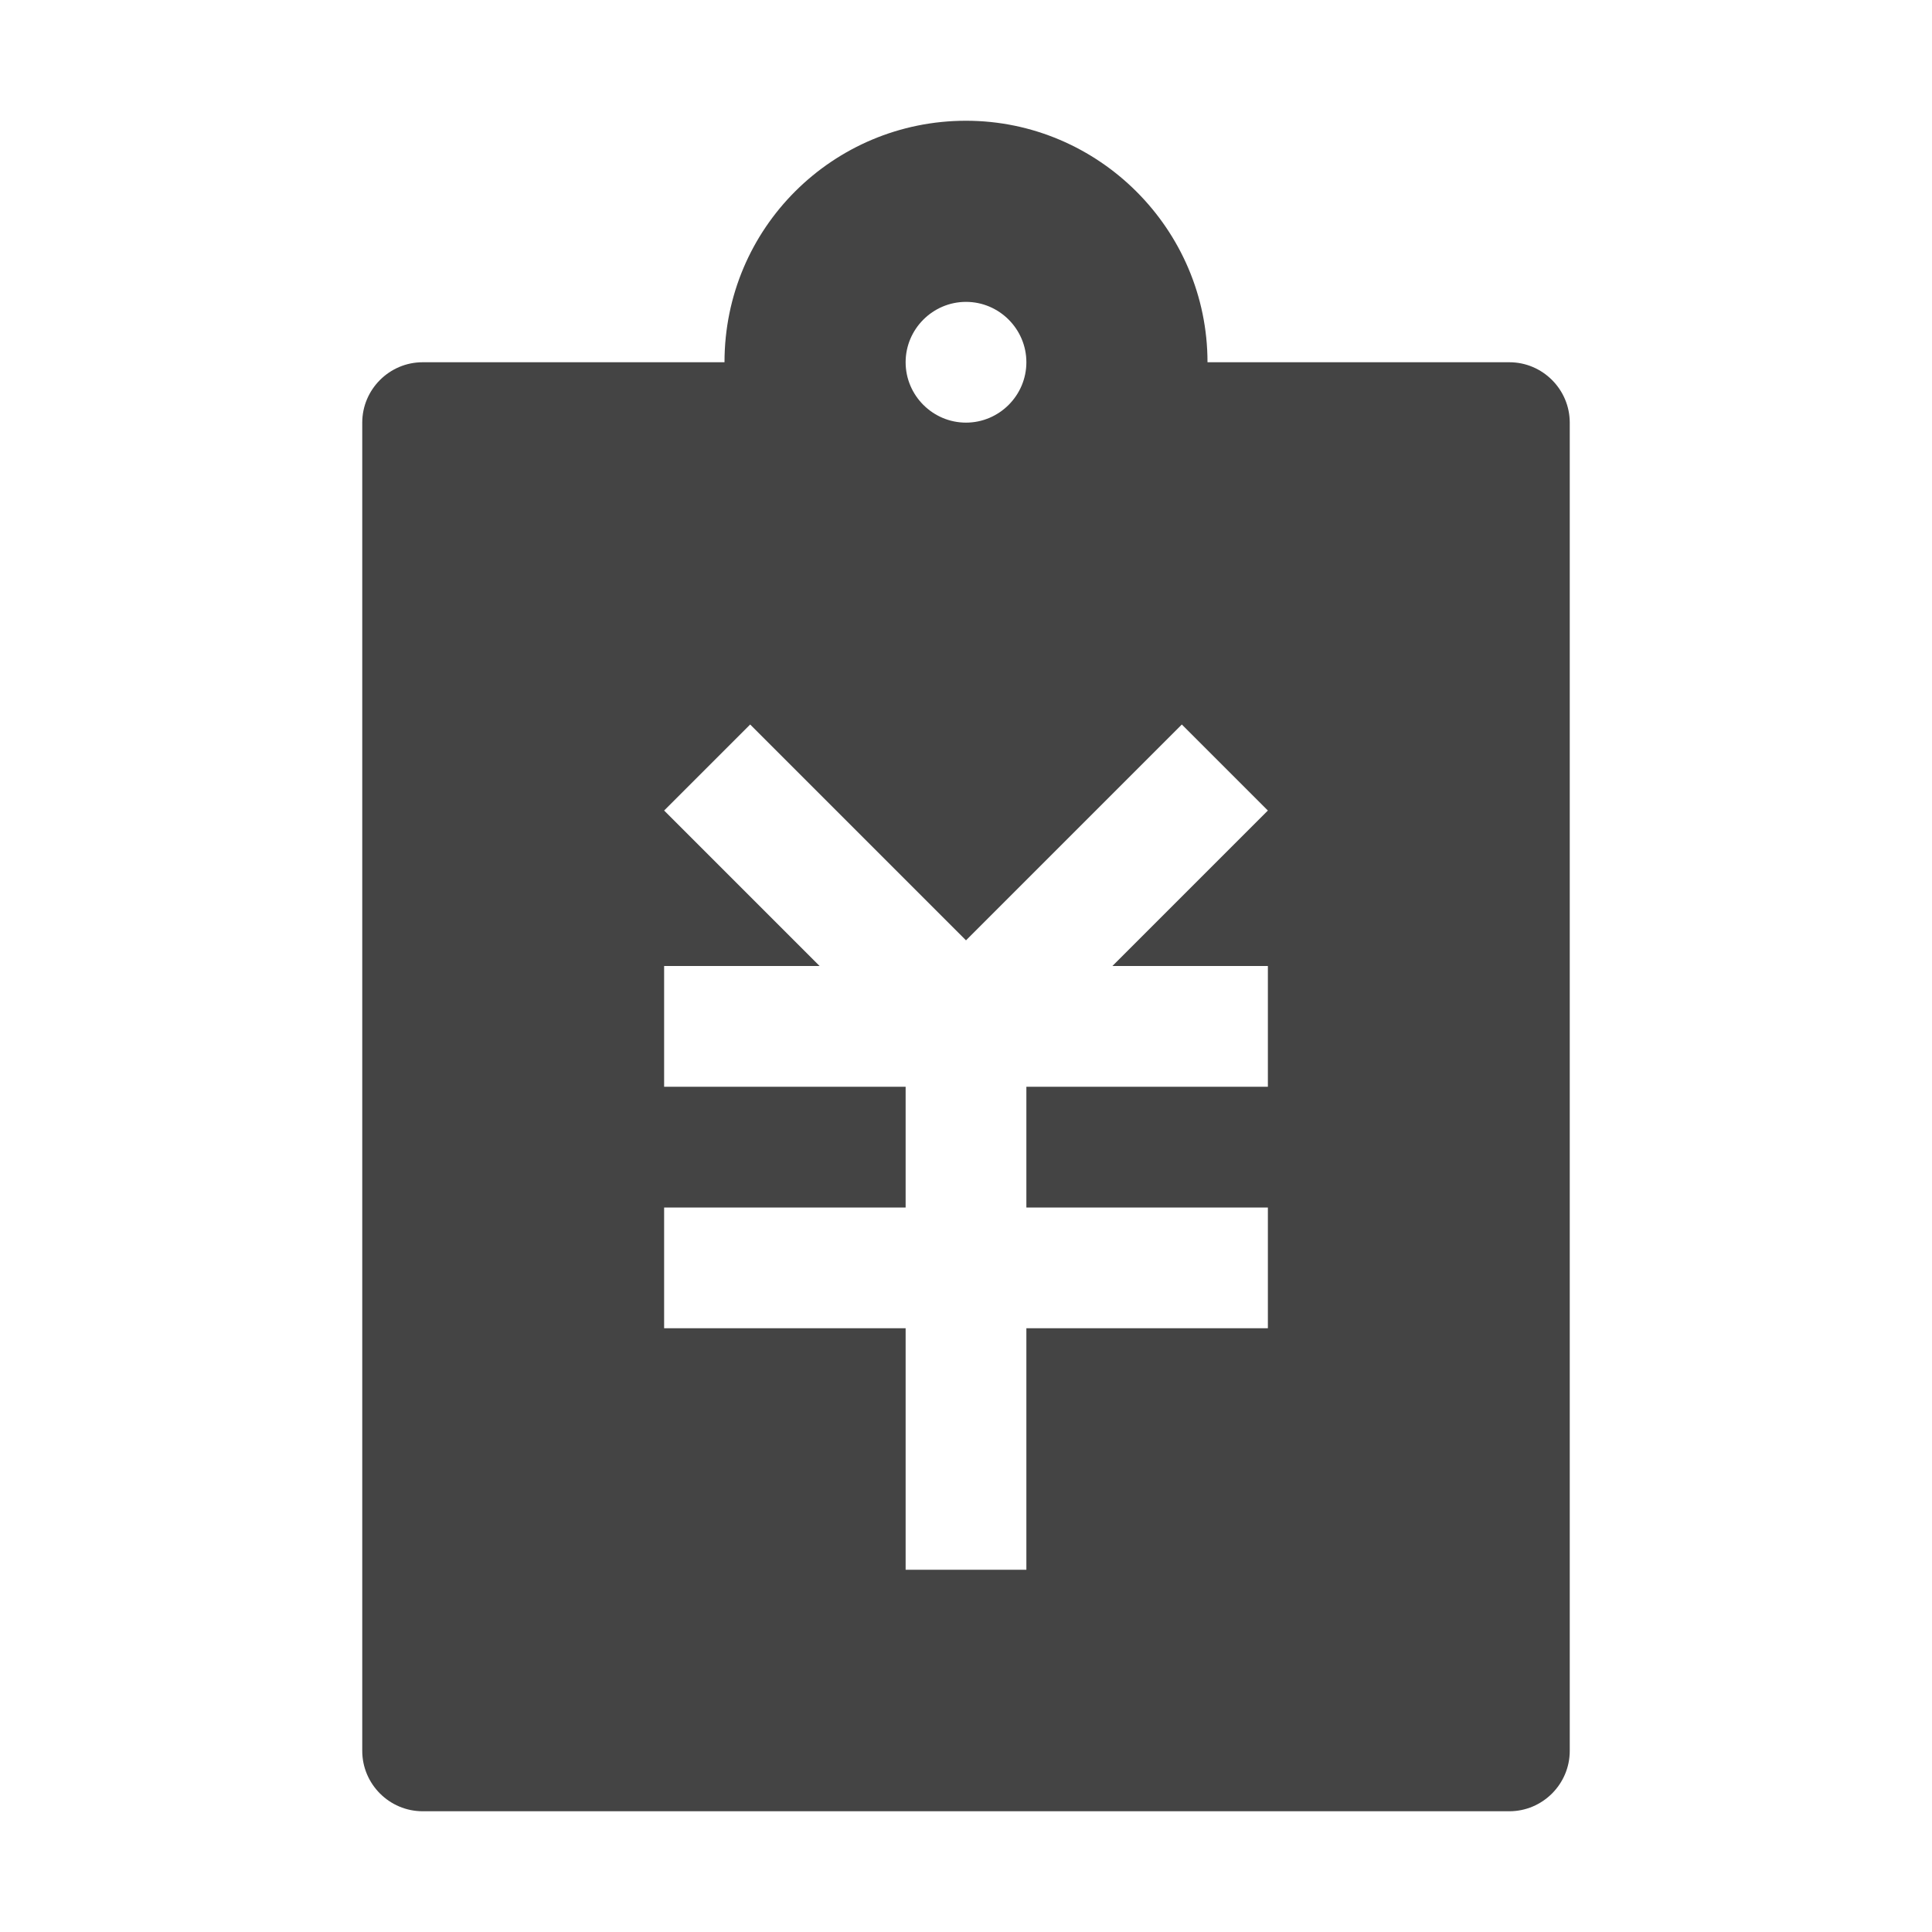
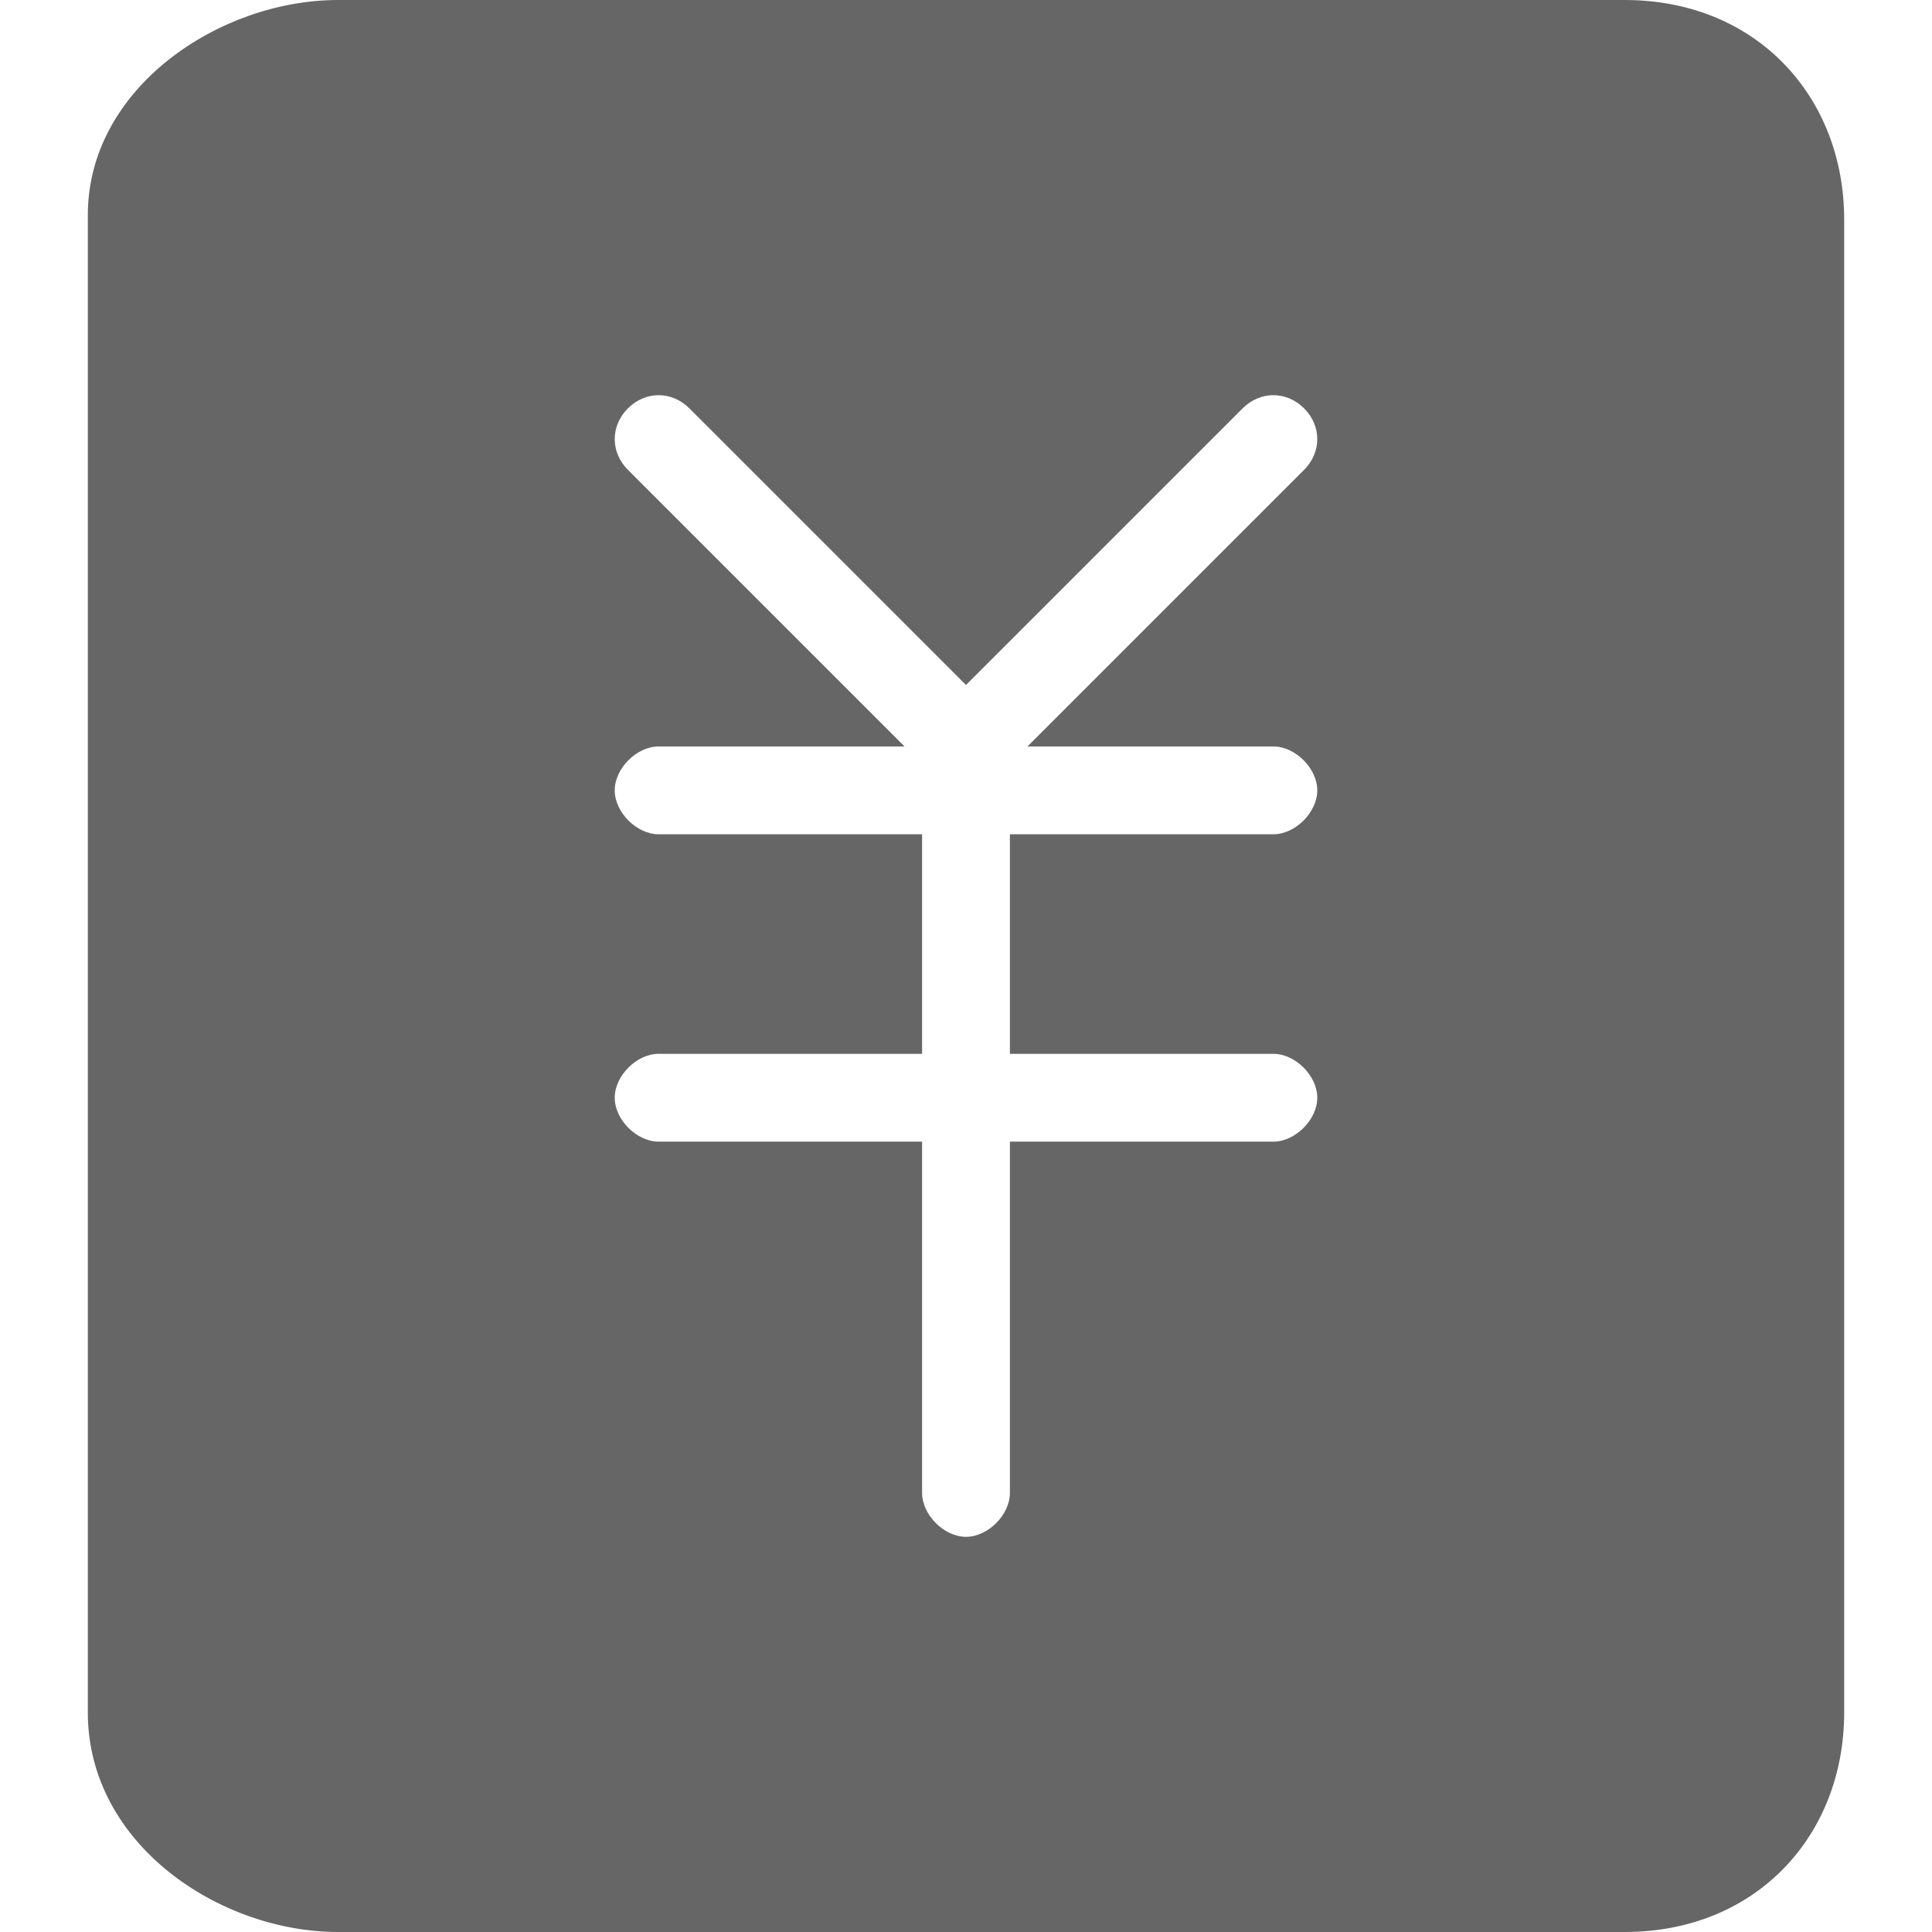
- <svg xmlns="http://www.w3.org/2000/svg" t="1794475808755" class="icon" viewBox="0 0 1024 1024" version="1.1" p-id="1688" width="200" height="200">
-   <path d="M800 192H640c0-70.4-57.6-128-128-128s-128 56.8-128 128H224c-17.6 0-32 14.4-32 32v704c0 17.6 14.4 32 32 32h576c17.6 0 32-14.4 32-32V224c0-17.6-14.4-32-32-32z m-288-32c17.6 0 32 14.4 32 32s-14.4 32-32 32-32-14.4-32-32 14.4-32 32-32z m160 416H544v64h128v64H544v128h-64V704H352v-64h128v-64H352v-64h82.4L352 429.6l45.6-45.6L512 498.4 626.4 384l45.6 45.6L589.6 512H672v64z" p-id="1689" fill="#444444" />
+ <svg xmlns="http://www.w3.org/2000/svg" t="1794476673730" class="icon" viewBox="0 0 1024 1024" version="1.1" p-id="2668" width="200" height="200">
+   <path d="M977.455 535.273V116.364c0-65.164-46.545-116.364-116.364-116.364H179.2C116.364 0 46.545 46.545 46.545 114.036V907.636c0 69.818 69.818 116.364 132.655 116.364H861.091c69.818 0 116.364-51.2 116.364-116.364V535.273z m-325.818-139.636h23.273c11.636 0 23.273 11.636 23.273 23.273s-11.636 23.273-23.273 23.273h-139.636v116.364h139.636c11.636 0 23.273 11.636 23.273 23.273s-11.636 23.273-23.273 23.273h-139.636v186.182c0 11.636-11.636 23.273-23.273 23.273s-23.273-11.636-23.273-23.273v-186.182h-139.636c-11.636 0-23.273-11.636-23.273-23.273s11.636-23.273 23.273-23.273h139.636v-116.364h-139.636c-11.636 0-23.273-11.636-23.273-23.273s11.636-23.273 23.273-23.273h130.327l-146.618-146.618c-9.309-9.309-9.309-23.273 0-32.582 9.309-9.309 23.273-9.309 32.582 0l146.618 146.618 146.618-146.618c9.309-9.309 23.273-9.309 32.582 0 9.309 9.309 9.309 23.273 0 32.582L544.582 395.636H651.636z" fill="#666666" p-id="2669" />
</svg>
